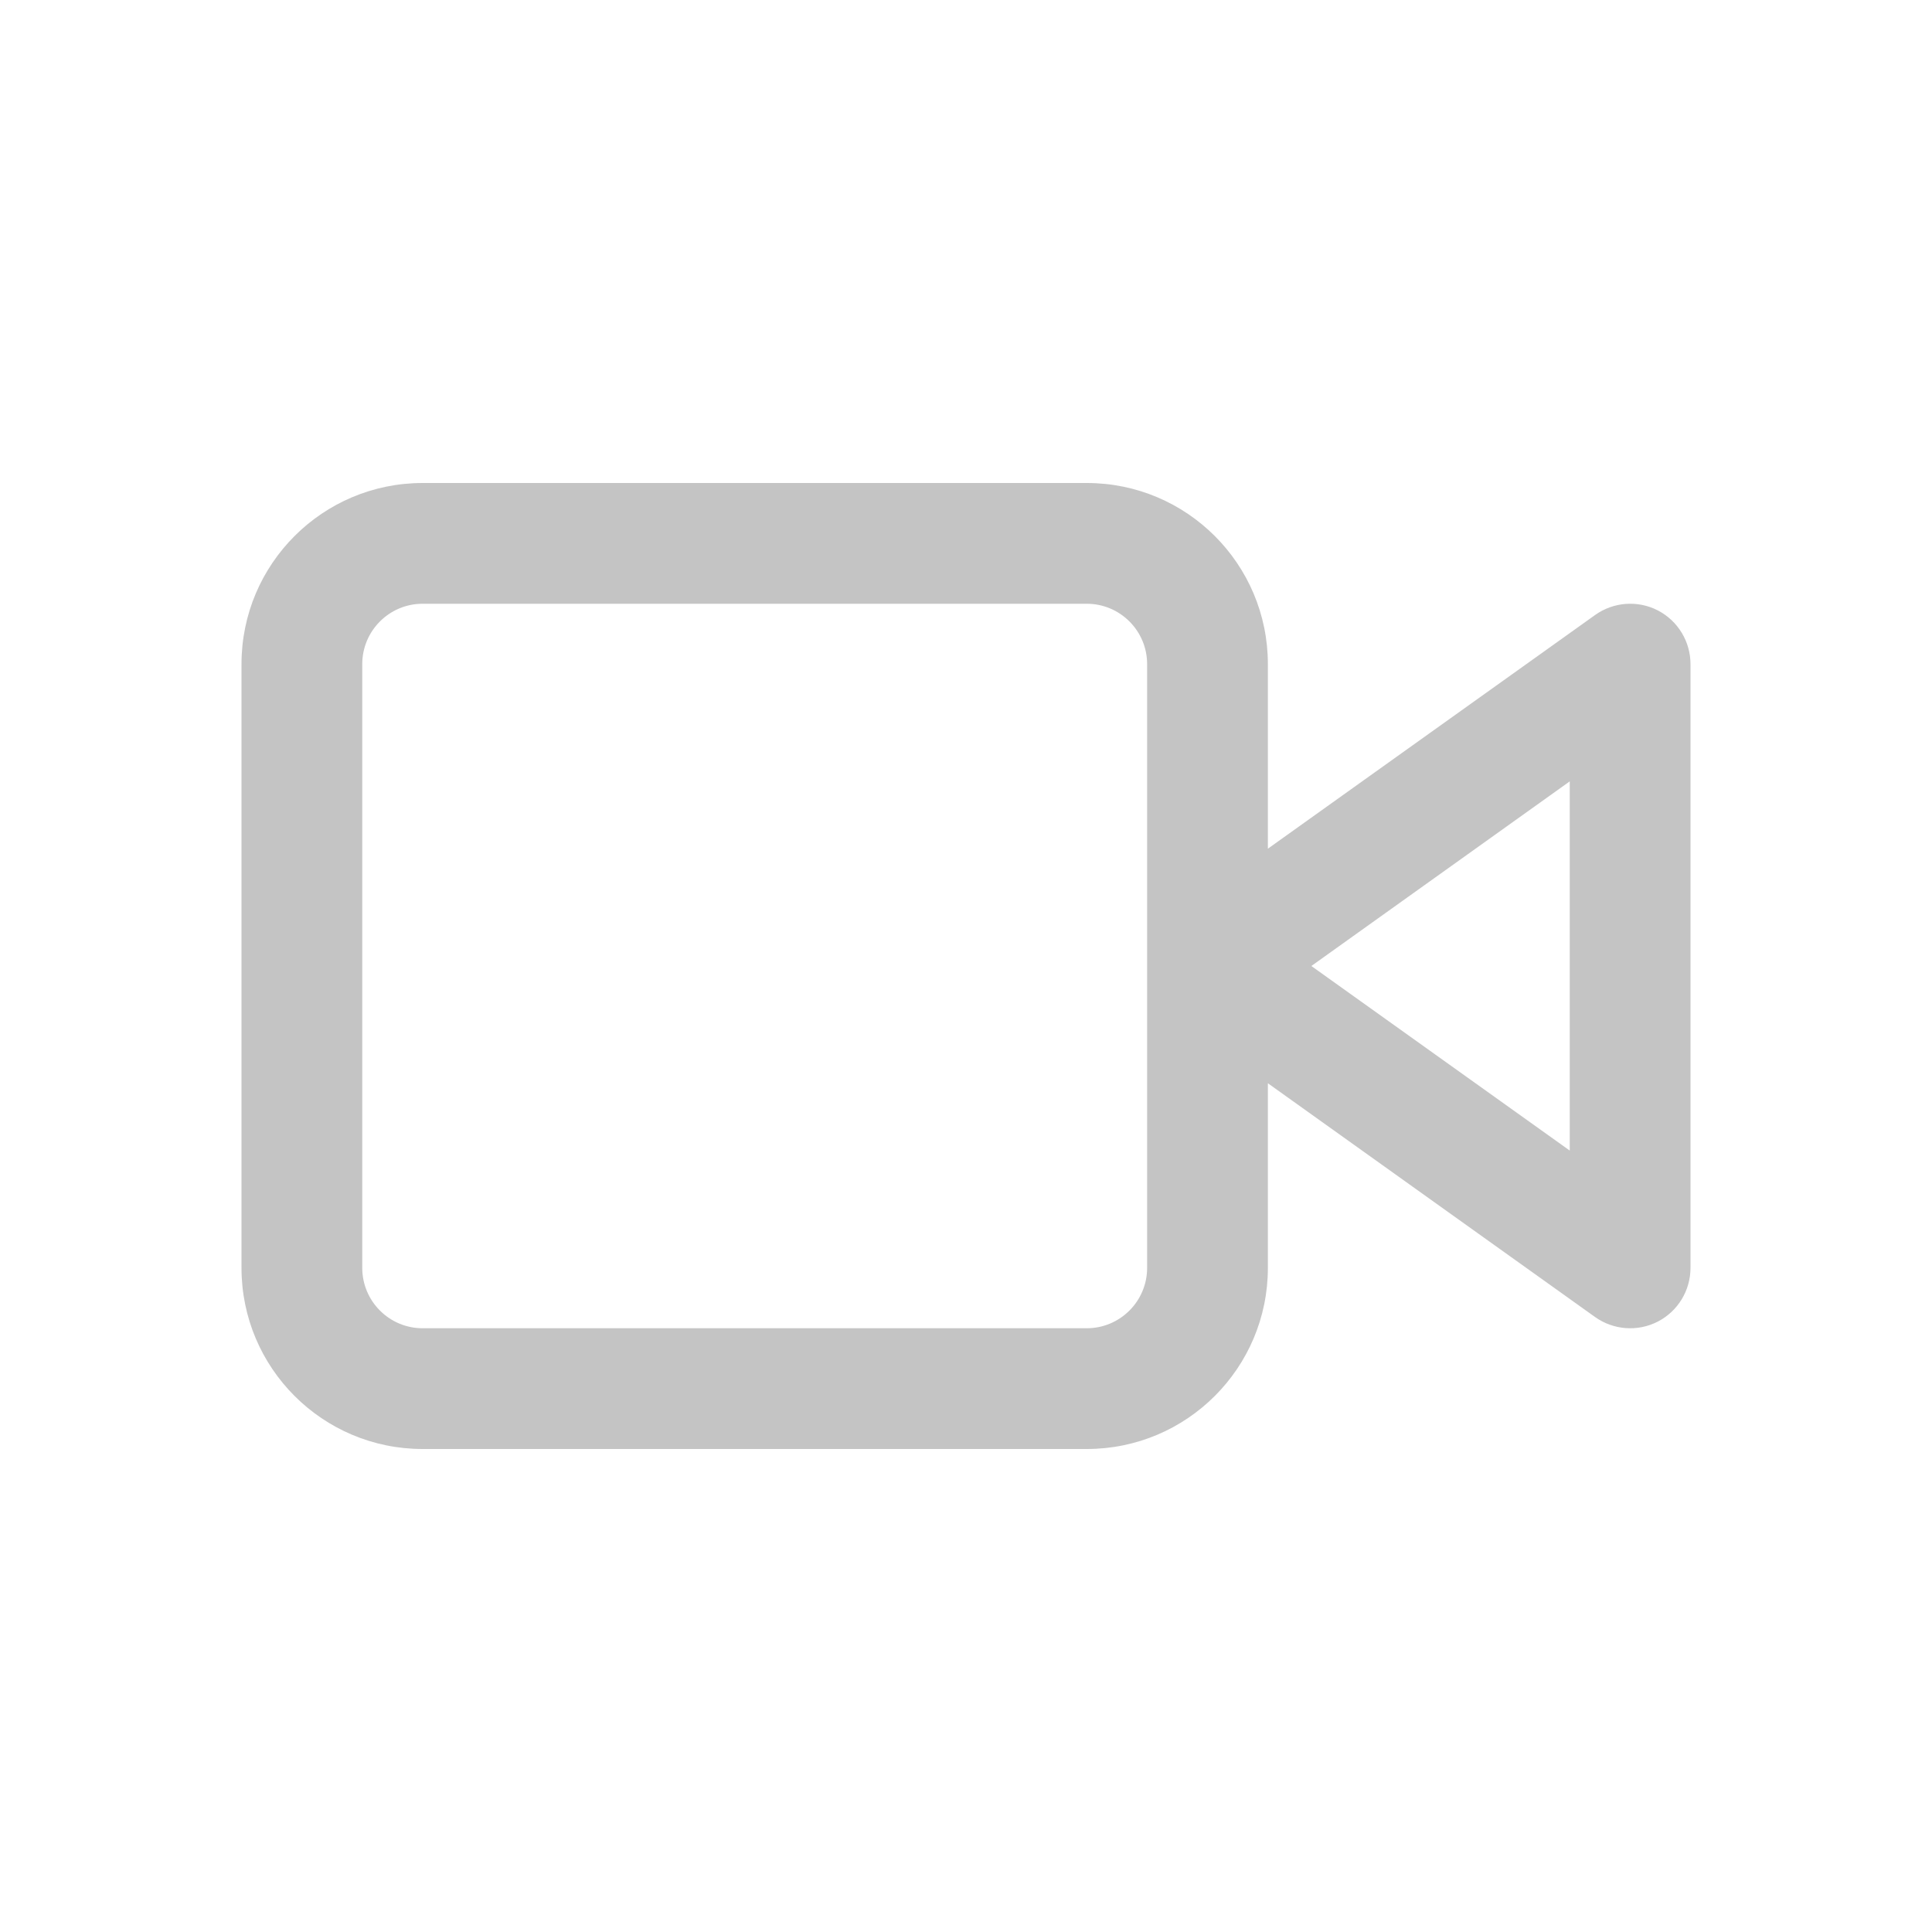
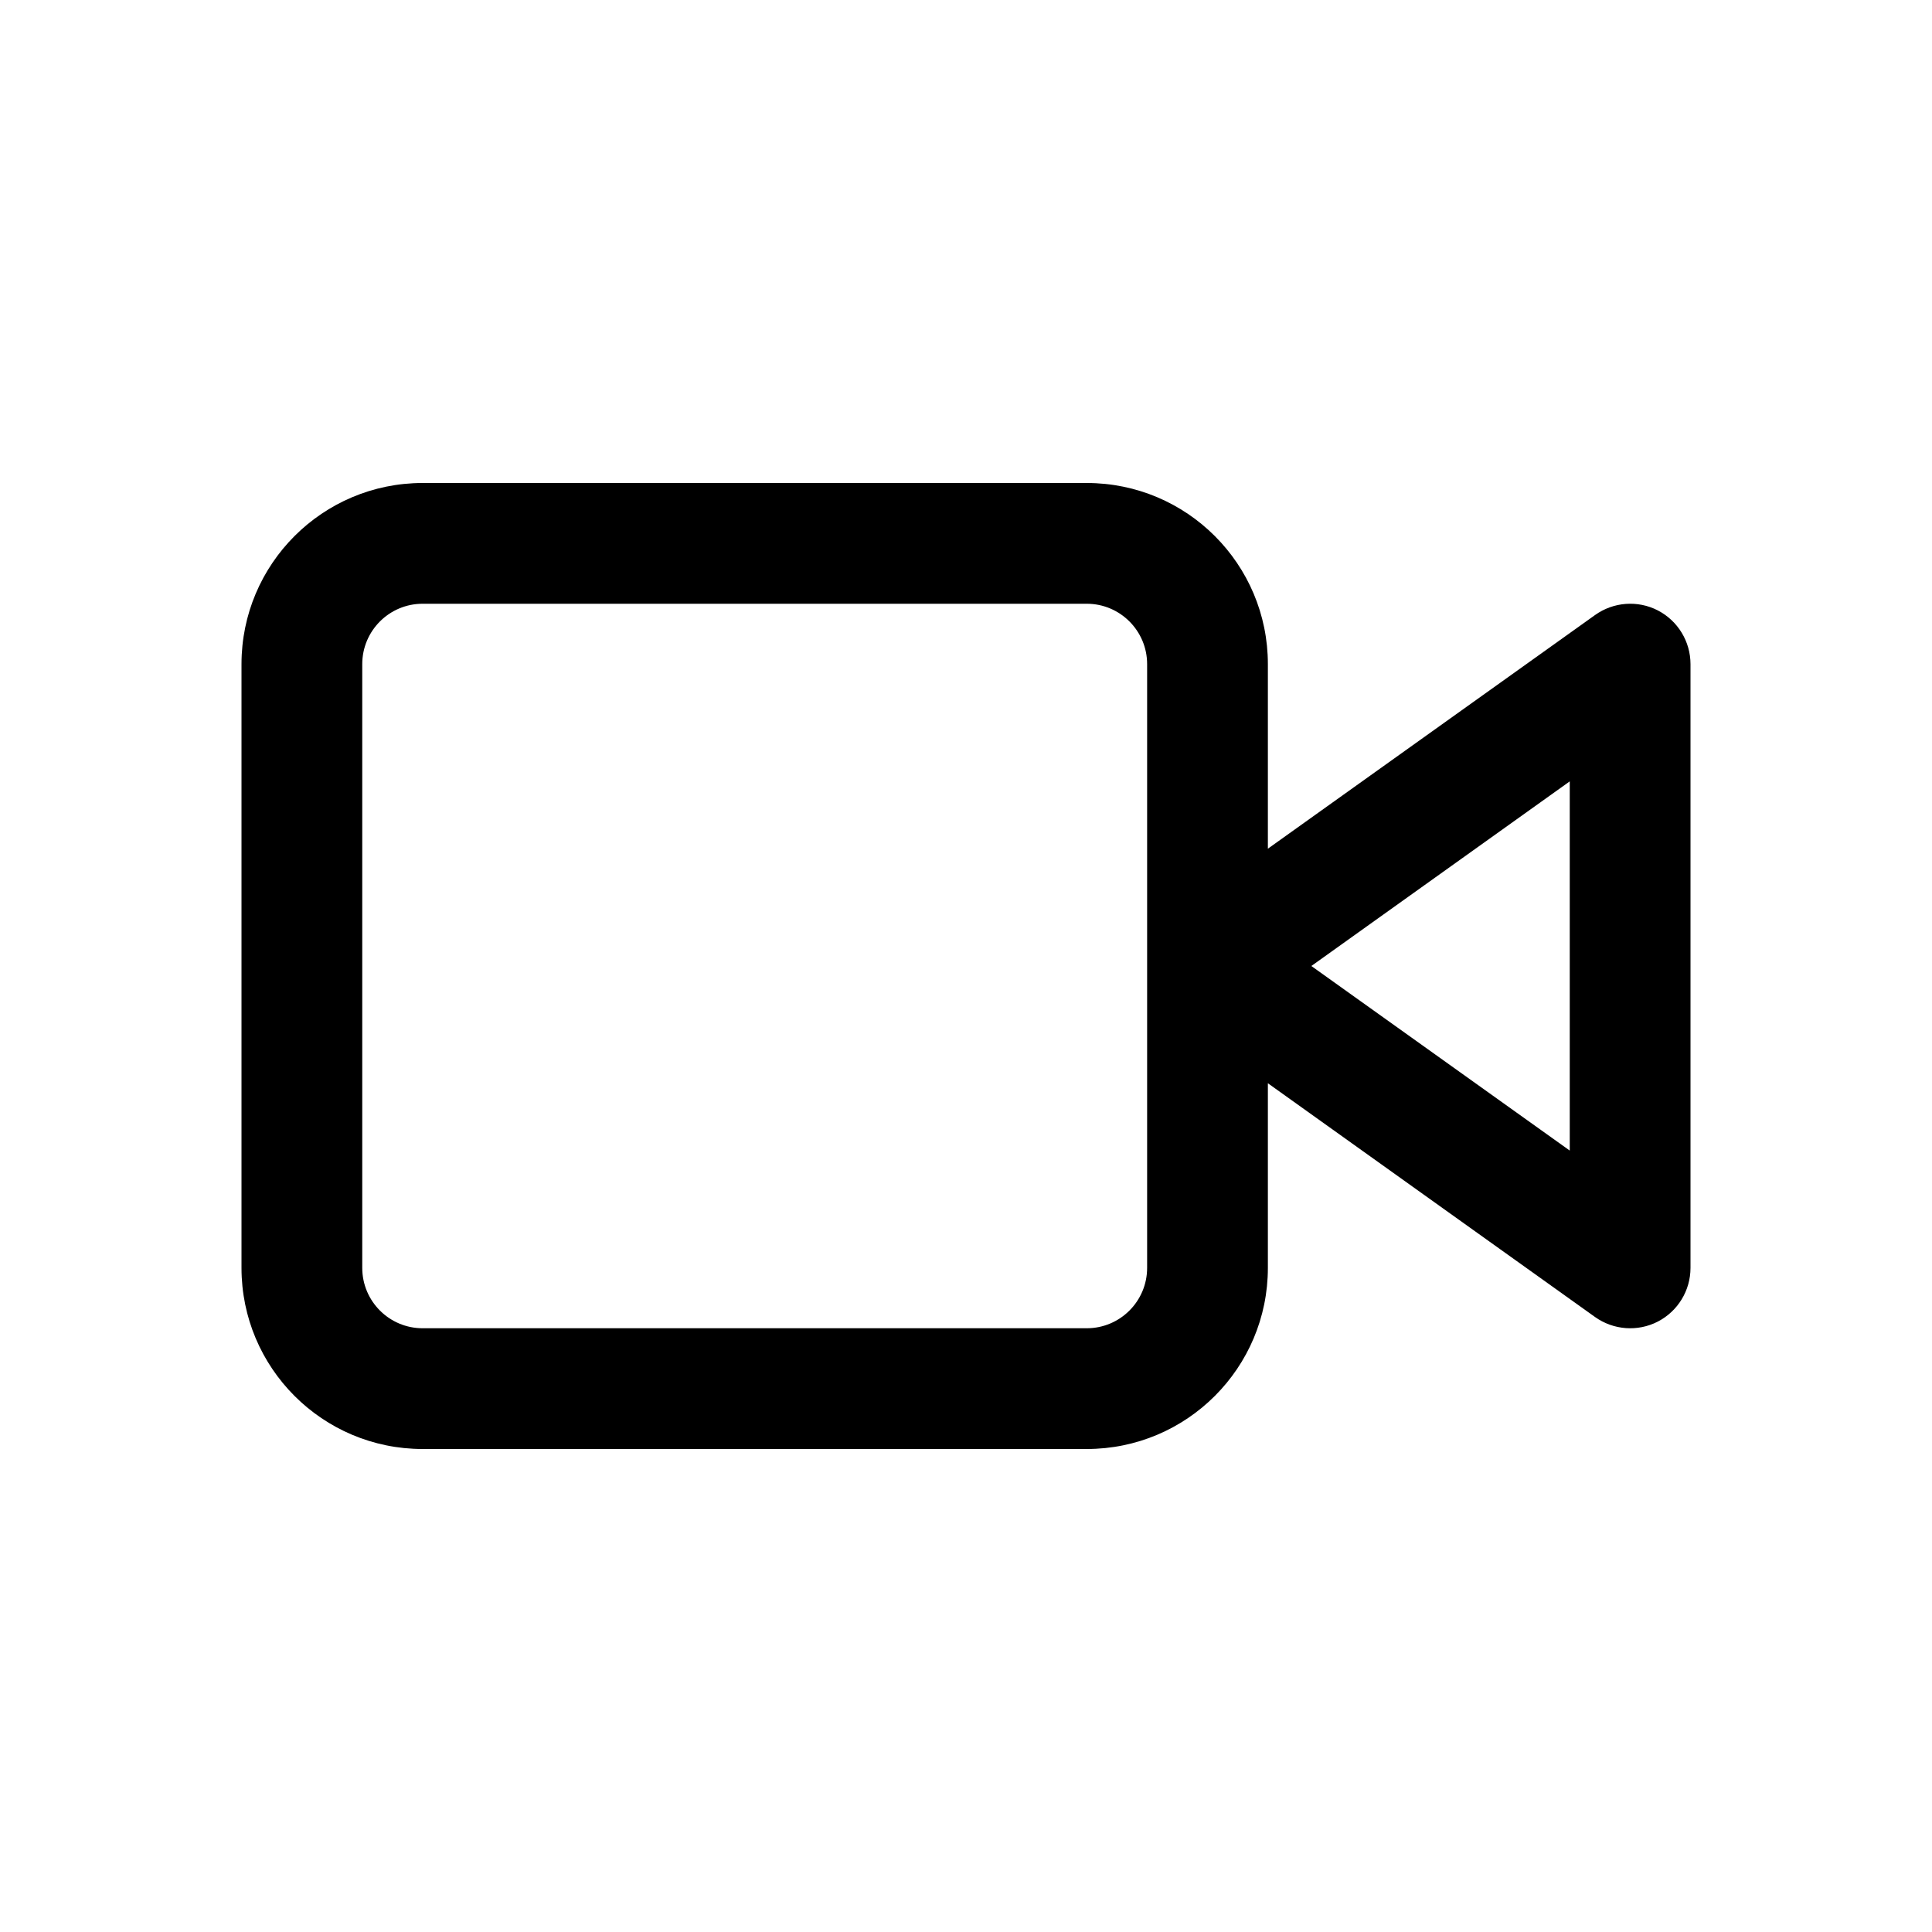
<svg xmlns="http://www.w3.org/2000/svg" width="32" height="32" viewBox="0 0 32 32" fill="none">
-   <path d="M18 8C19.657 8 21 9.343 21 11V14.057L26.419 10.187C26.724 9.969 27.125 9.939 27.458 10.11C27.791 10.282 28 10.626 28 11V21C28 21.375 27.791 21.718 27.458 21.89C27.125 22.061 26.724 22.031 26.419 21.814L21 17.942V21C21 22.657 19.657 24 18 24H7C5.343 24 4 22.657 4 21V11C4 9.343 5.343 8 7 8H18ZM7 10C6.448 10 6 10.448 6 11V21C6 21.552 6.448 22 7 22H18C18.552 22 19 21.552 19 21V11C19 10.448 18.552 10 18 10H7ZM21.72 16L26 19.057V12.942L21.72 16Z" fill="#C4C4C4" />
+   <path d="M18 8C19.657 8 21 9.343 21 11V14.057L26.419 10.187C26.724 9.969 27.125 9.939 27.458 10.11C27.791 10.282 28 10.626 28 11V21C28 21.375 27.791 21.718 27.458 21.89C27.125 22.061 26.724 22.031 26.419 21.814L21 17.942V21C21 22.657 19.657 24 18 24H7C5.343 24 4 22.657 4 21V11C4 9.343 5.343 8 7 8H18ZM7 10C6.448 10 6 10.448 6 11V21C6 21.552 6.448 22 7 22H18C18.552 22 19 21.552 19 21V11C19 10.448 18.552 10 18 10H7ZM21.72 16L26 19.057V12.942L21.72 16Z" fill="currentColor" />
</svg>
